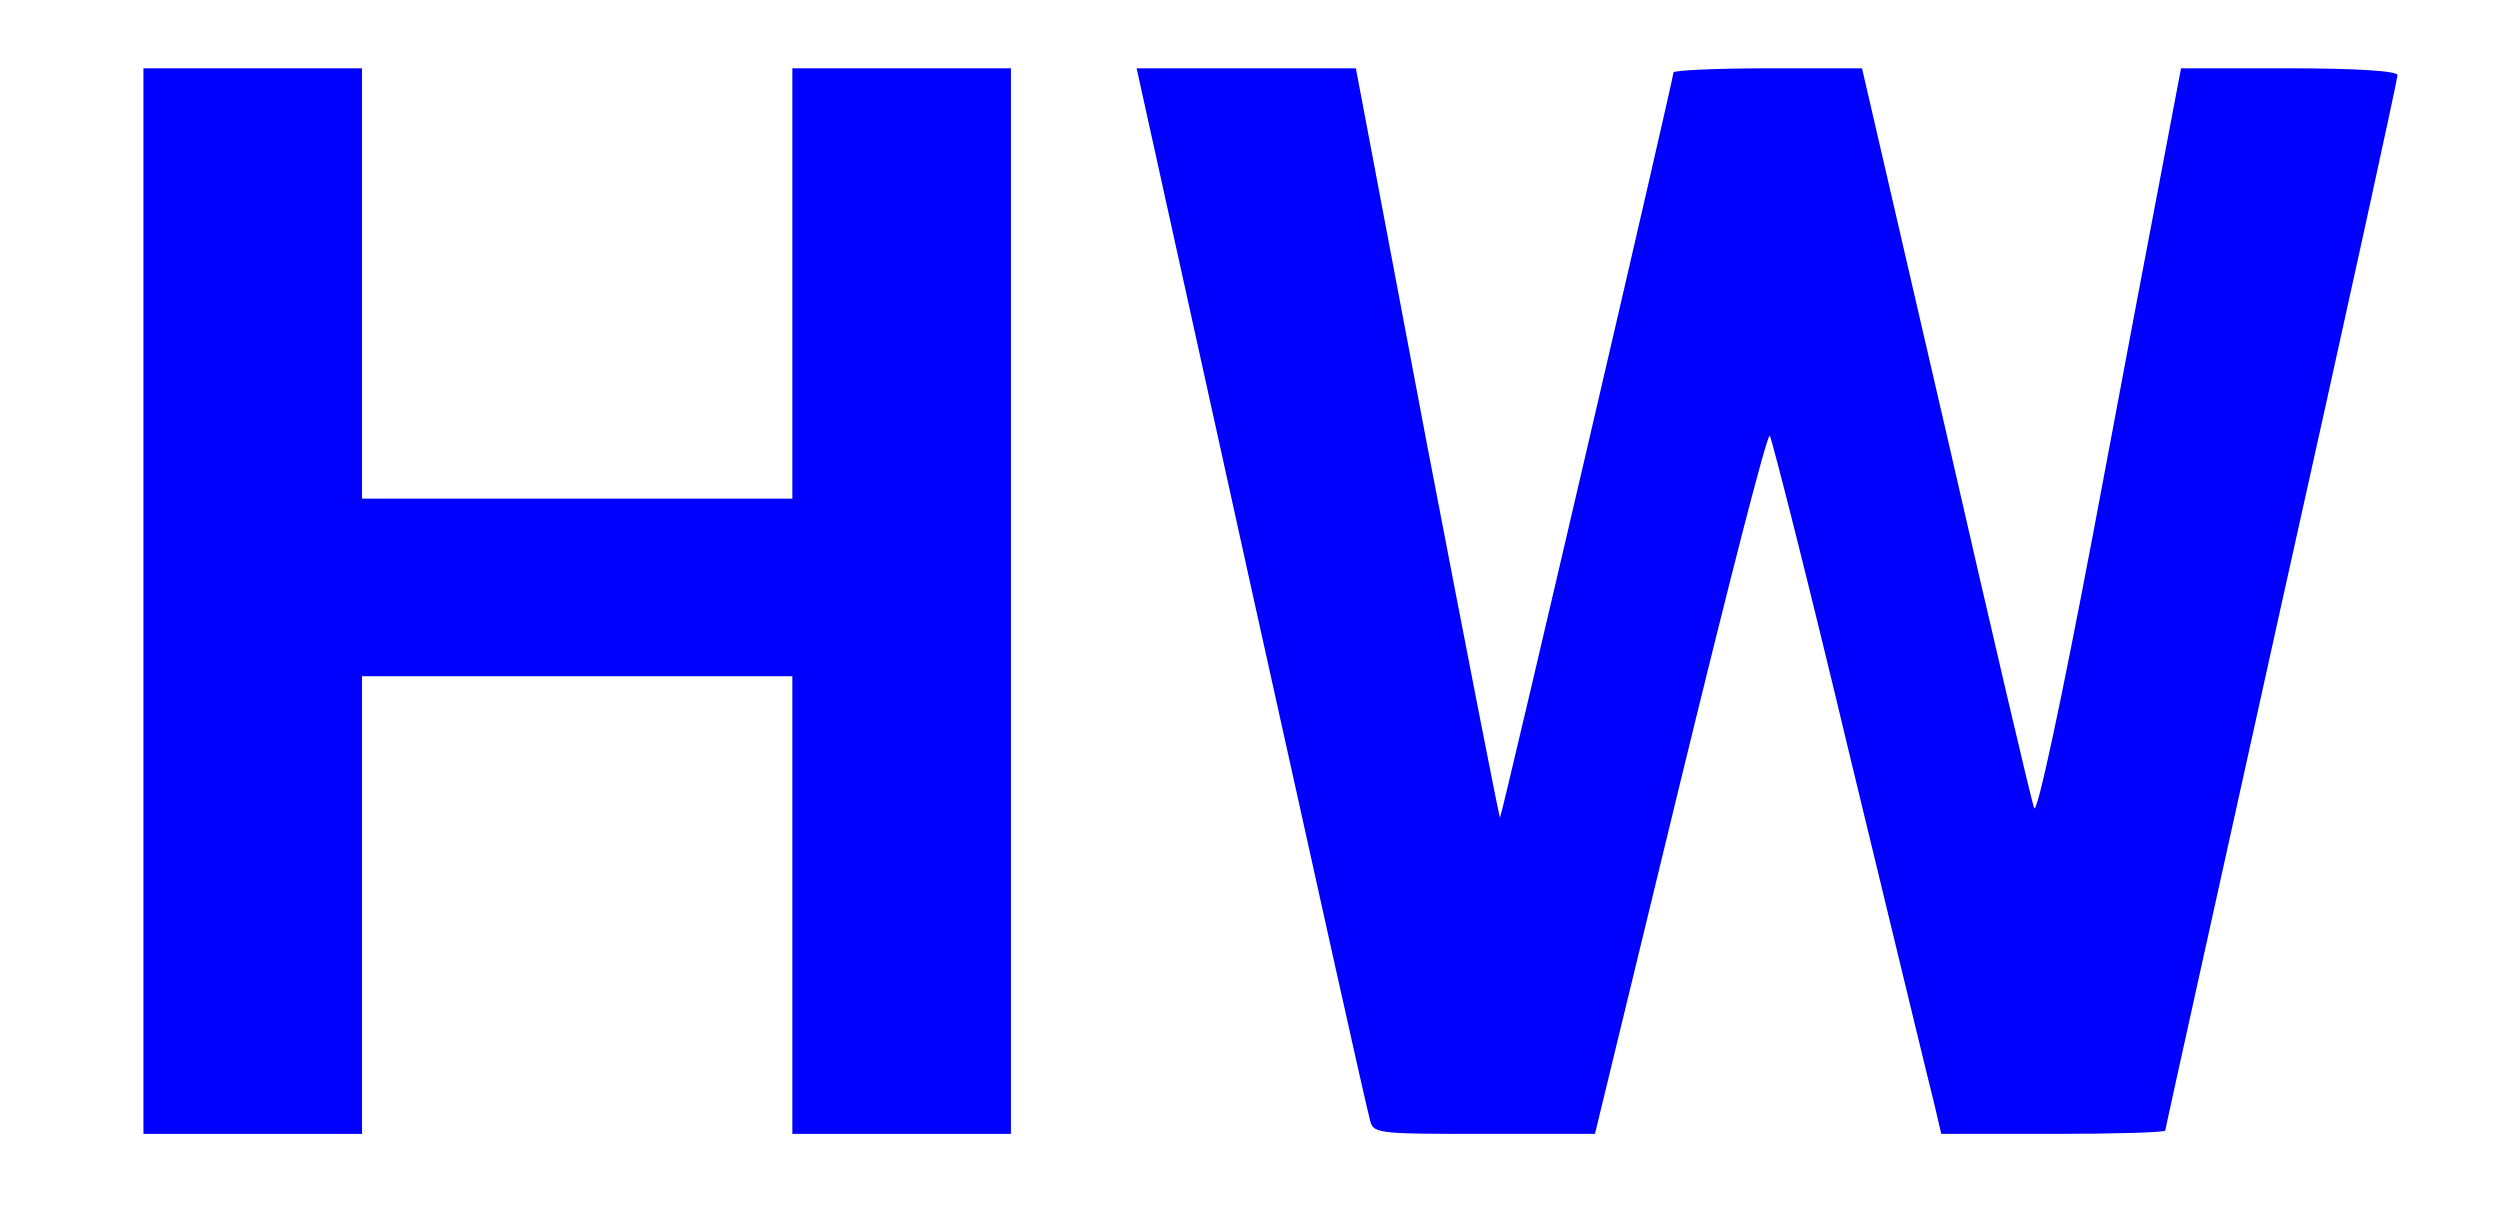
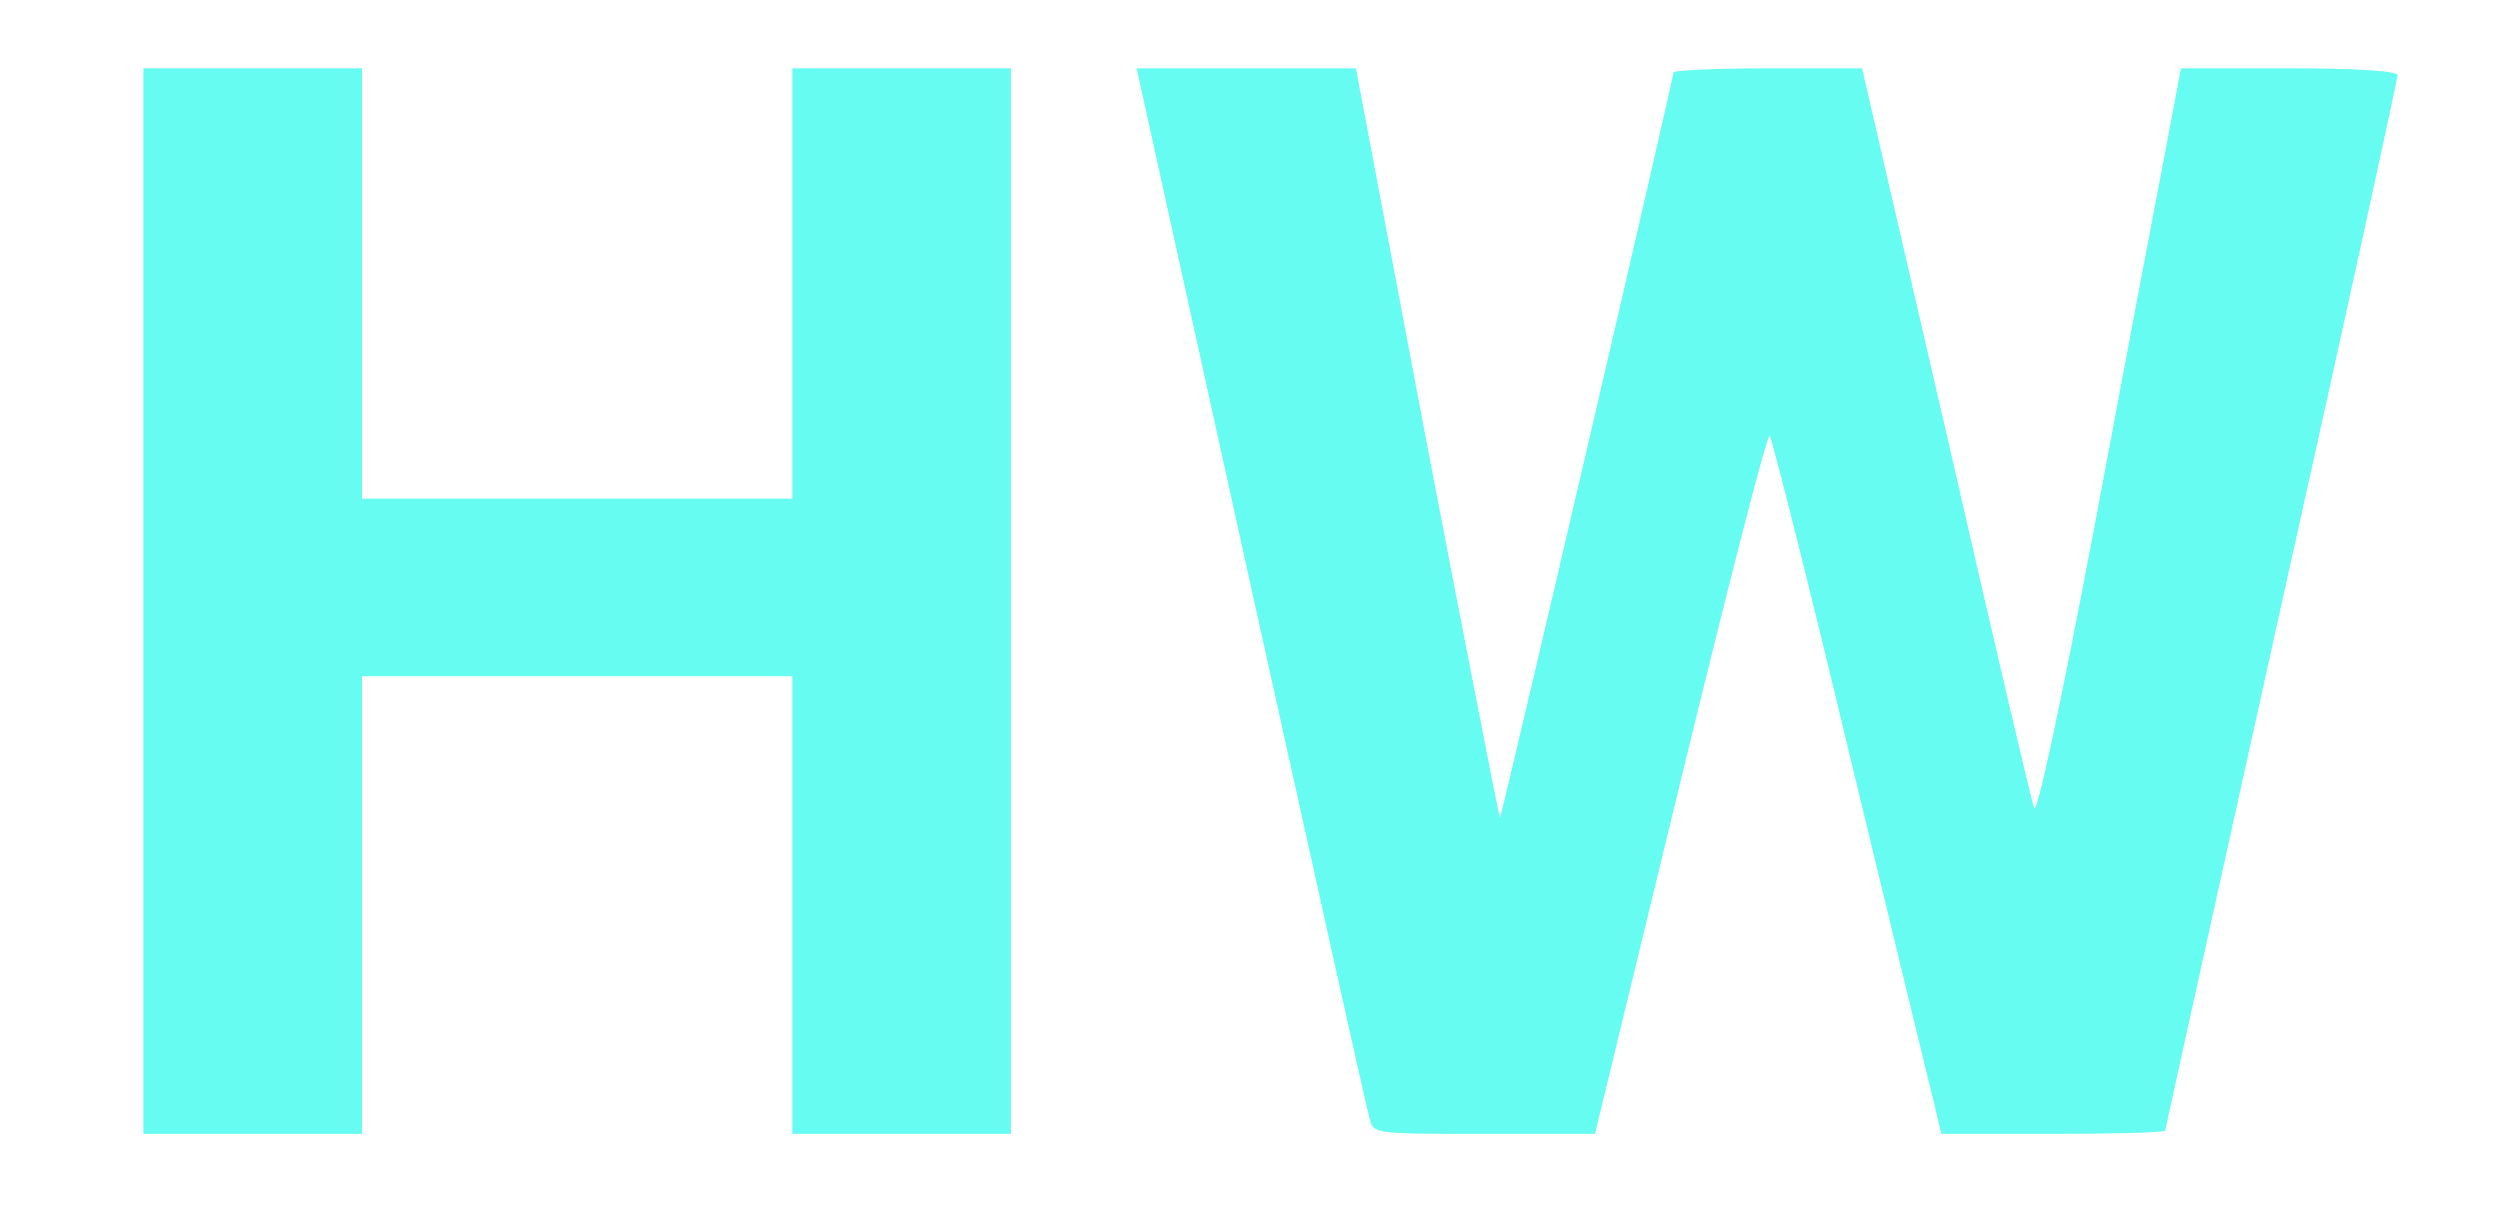
<svg xmlns="http://www.w3.org/2000/svg" version="1.0" width="183pt" height="88.5pt" viewBox="0 0 366 177" preserveAspectRatio="xMidYMid meet">
-   <g transform="translate(0,177) scale(0.1,-0.1)" fill="blue" stroke="none">
+   <g transform="translate(0,177) scale(0.1,-0.1)" fill="#66fcf1" stroke="none">
    <path d="M210 890 l0 -780 160 0 160 0 0 335 0 335 315 0 315 0 0 -335 0 -335 160 0 160 0 0 780 0 780 -160 0 -160 0 0 -315 0 -315 -315 0 -315 0 0 315 0 315 -160 0 -160 0 0 -780z" />
    <path d="M1831 913 c92 -416 170 -767 174 -780 5 -23 6 -23 168 -23 l162 0 125 515 c69 283 127 511 131 507 3 -4 57 -216 118 -472 62 -256 117 -484 123 -507 l10 -43 164 0 c90 0 164 2 164 5 0 3 77 349 170 770 94 421 170 769 170 775 0 6 -59 10 -159 10 l-158 0 -25 -132 c-14 -73 -61 -321 -104 -551 -47 -248 -82 -411 -86 -400 -4 10 -62 258 -129 551 l-123 532 -138 0 c-76 0 -138 -3 -138 -6 0 -9 -251 -1088 -254 -1091 -1 -1 -49 245 -107 547 l-104 550 -161 0 -160 0 167 -757z" />
  </g>
</svg>
